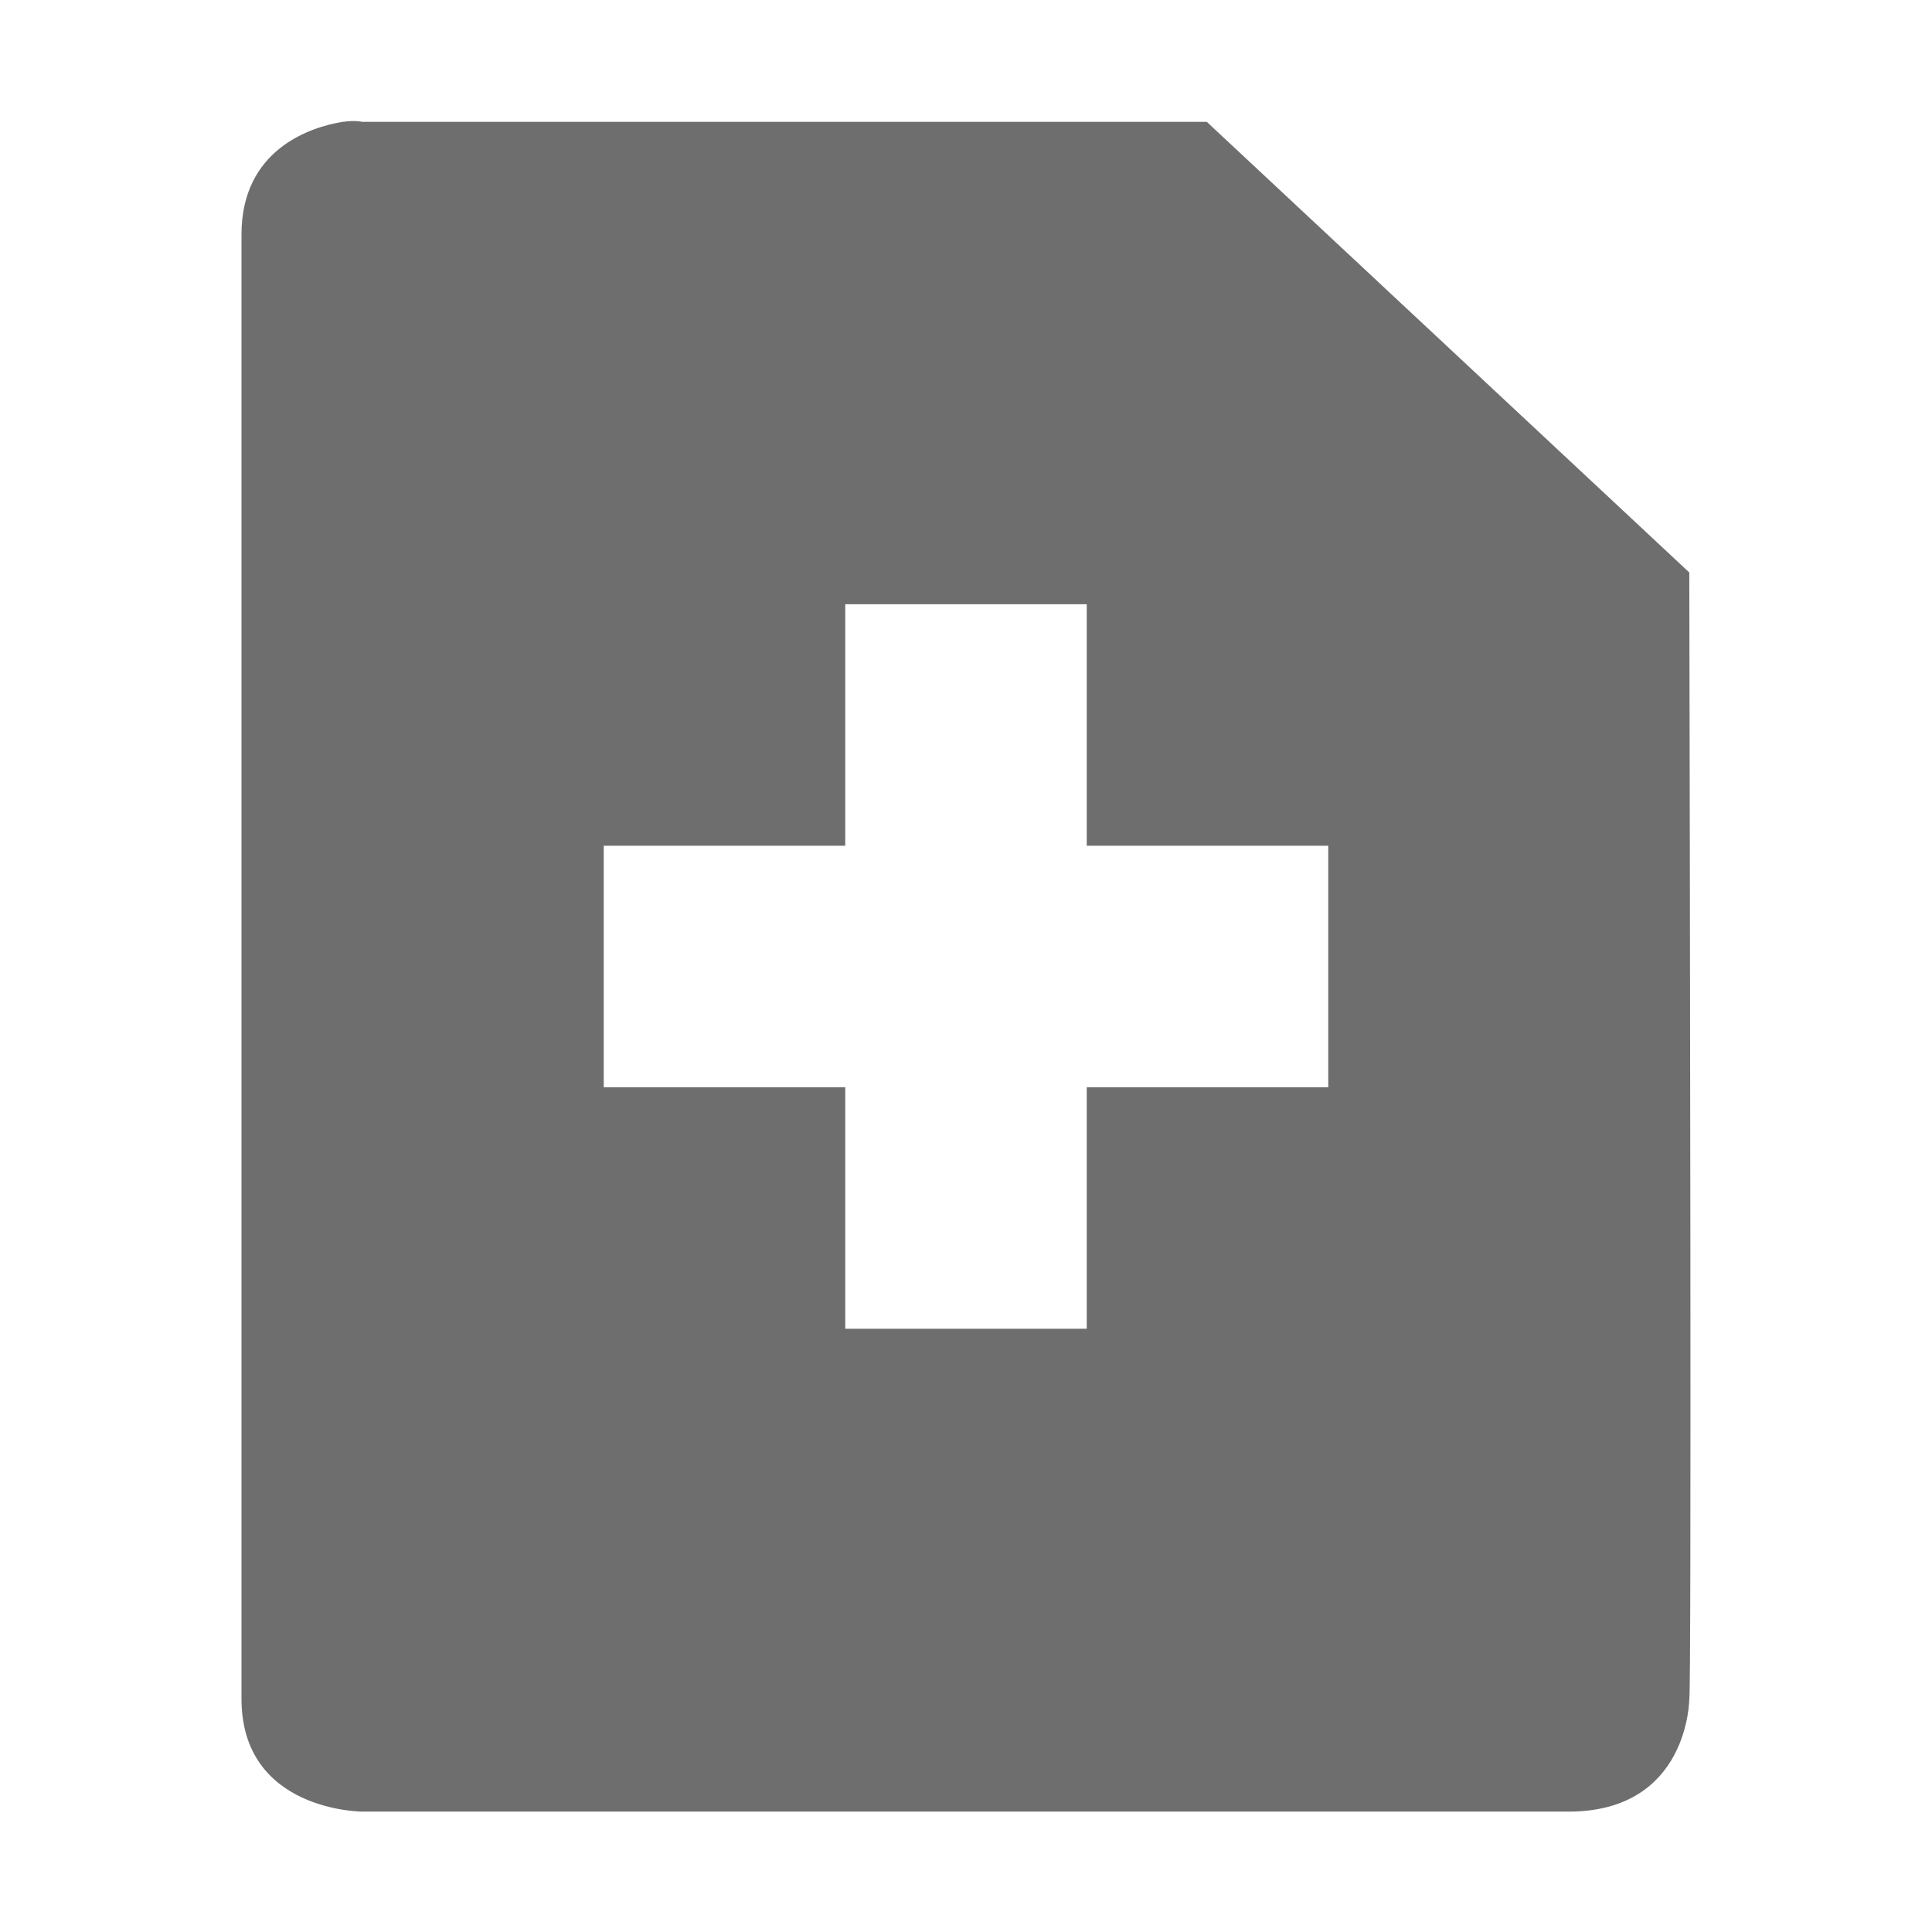
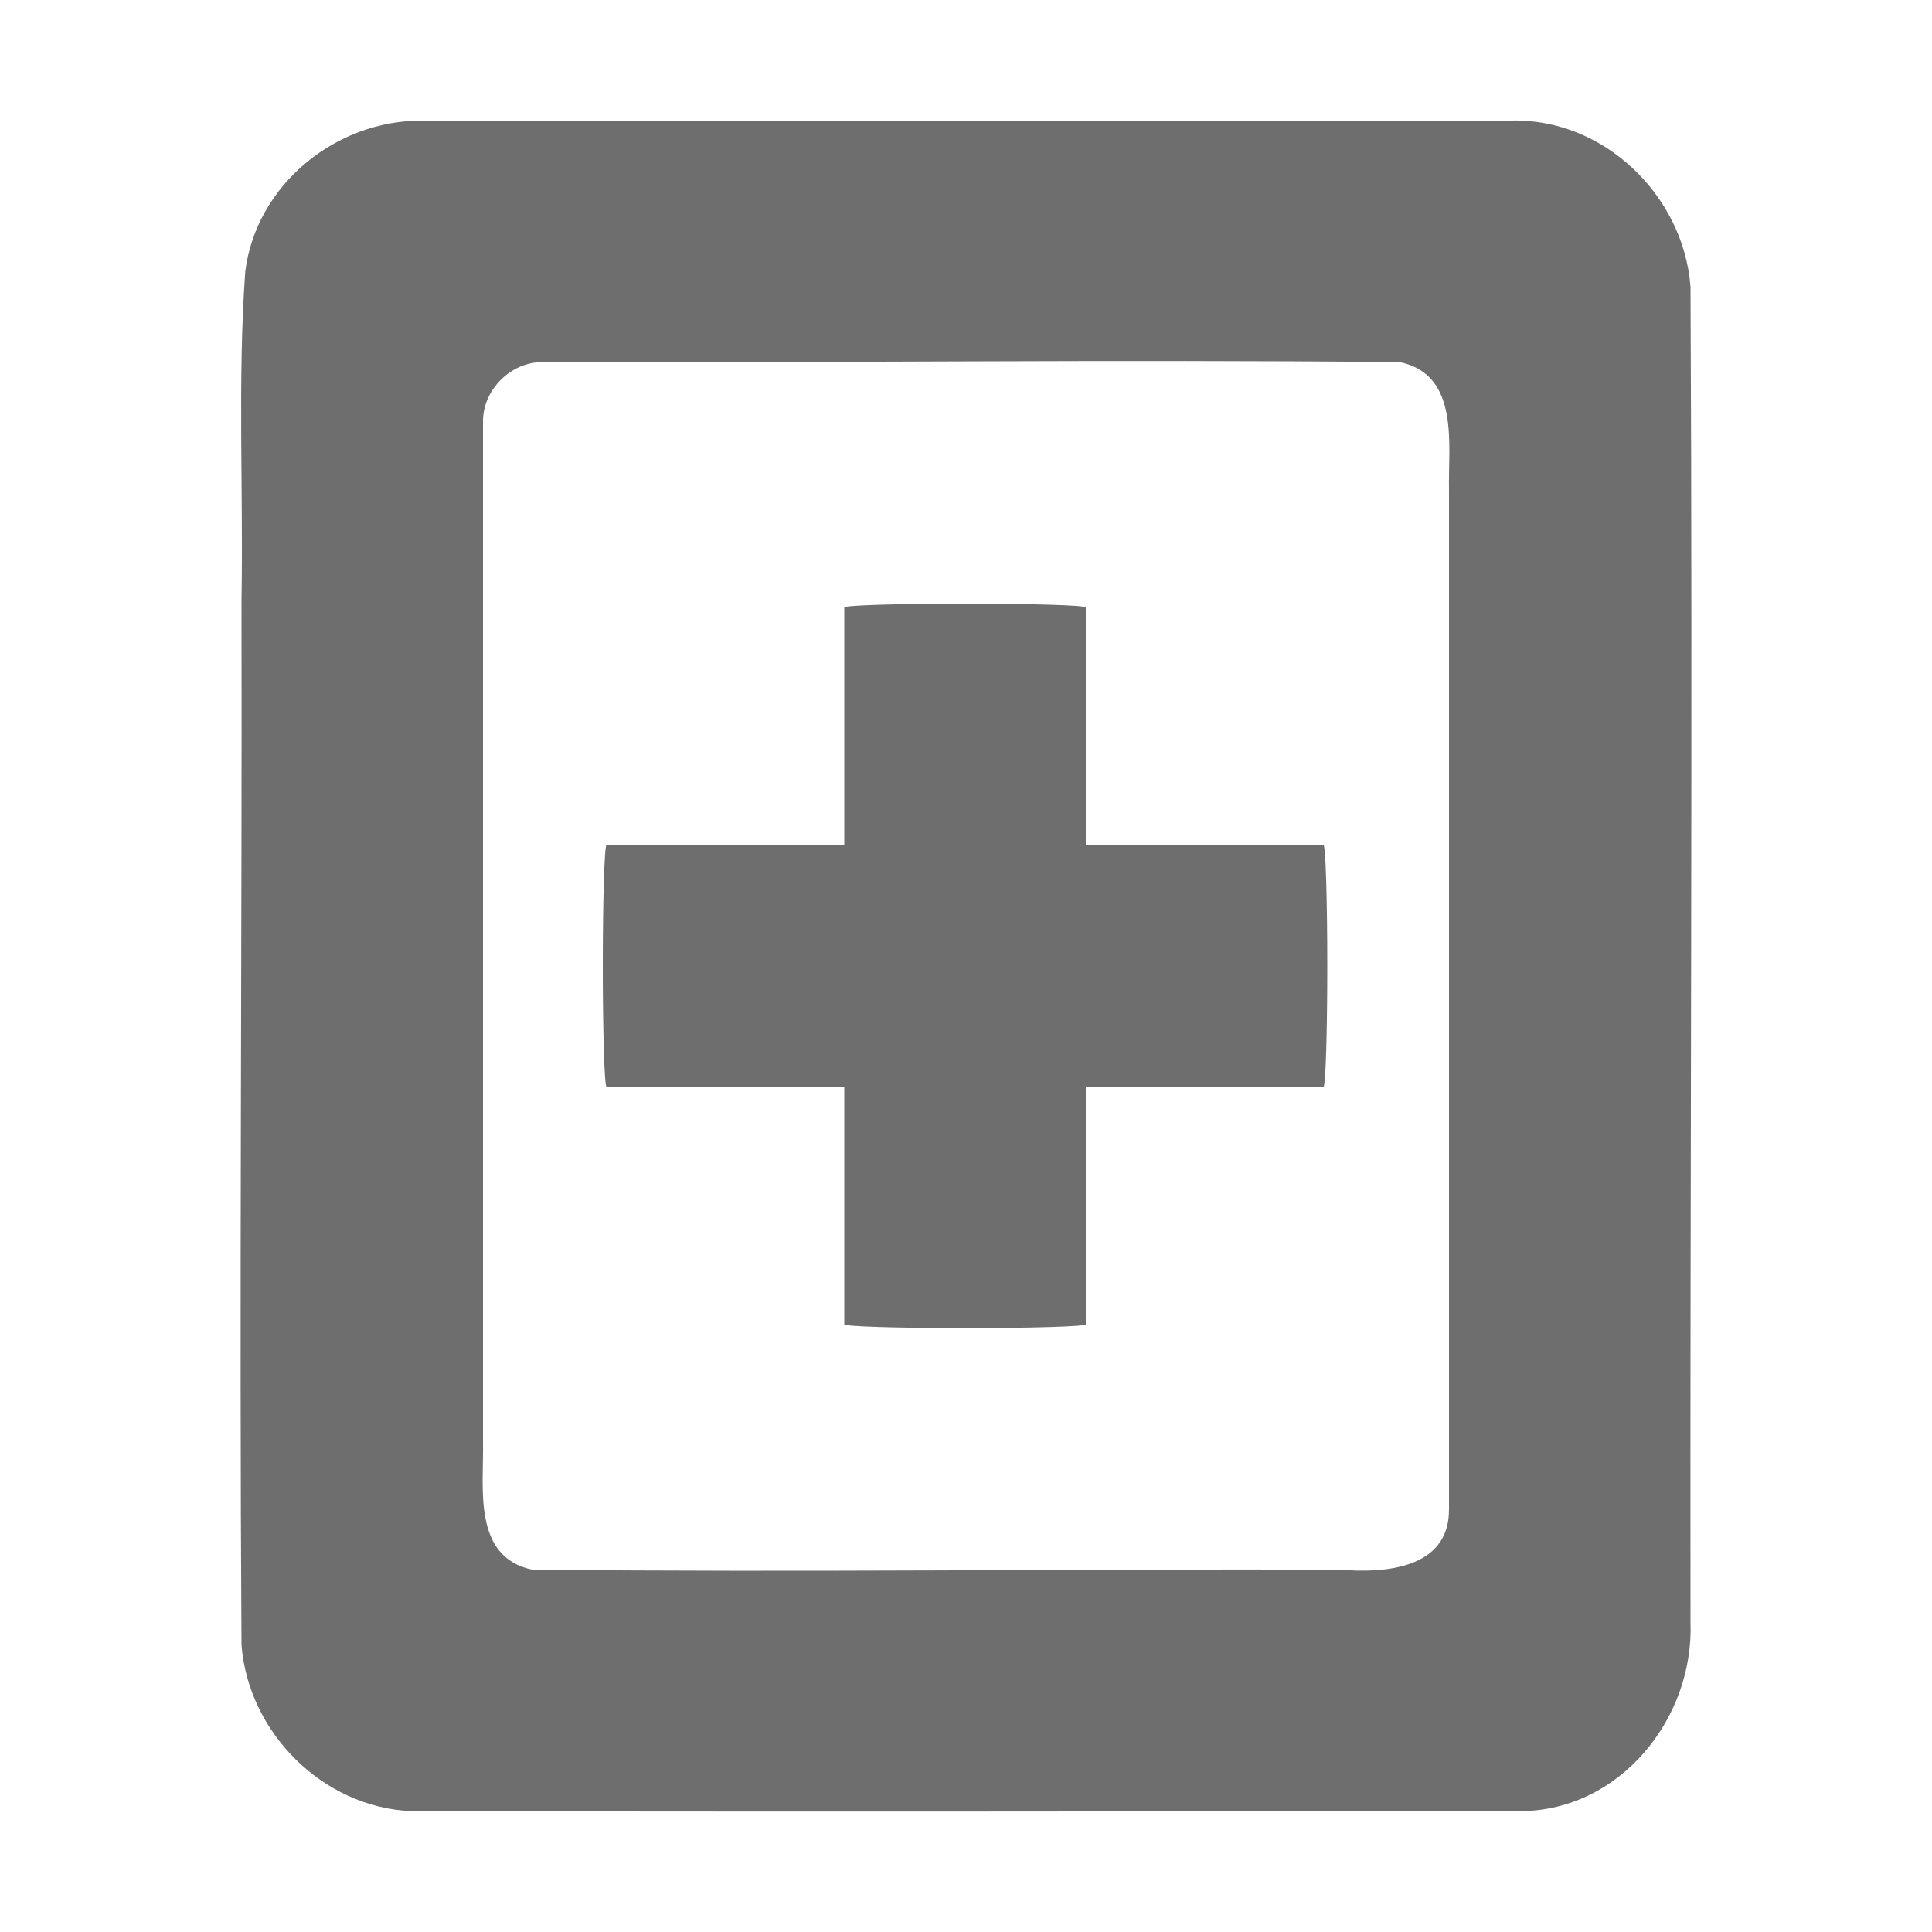
- <svg xmlns="http://www.w3.org/2000/svg" width="16" height="16" viewBox="0 0 16 16">
-   <defs>
+ <svg xmlns="http://www.w3.org/2000/svg" width="16" height="16" viewBox="0 0 16 16" version="1.1" id="svg7">
+   <defs id="defs3">
    <style id="current-color-scheme" type="text/css">
   .ColorScheme-Text { color:#6e6e6e; } .ColorScheme-Highlight { color:#5294e2; }
  </style>
  </defs>
-   <path style="fill:currentColor" class="ColorScheme-Text" d="m2.844 1.008c-0.281 0.044-0.844 0.234-0.844 0.934v12.127c0 0.933 1 0.934 1 0.934h9.99c0.999 0 1-0.934 1-0.934 0.019-0.043 0.005-6.952 0-9.328l-3.996-3.732h-6.994s-0.062-0.015-0.156 0zm4.156 3.996h2v2h2v2h-2v2h-2v-2h-2v-2h2v-2z" />
+   <path style="display:inline;opacity:1;fill:#6e6e6e;fill-opacity:1;stroke:none" d="m 3.5,0.999 c -0.716,-0.007 -1.379,0.53 -1.469,1.25 -0.064,0.894 -0.015,1.821 -0.031,2.719 0.005,2.889 -0.019,5.768 0,8.656 0.057,0.724 0.672,1.344 1.406,1.375 3.062,0.007 6.126,0.002 9.188,0 C 13.416,14.994 14.029,14.232 14,13.436 13.995,9.754 14.019,6.056 14,2.374 13.942,1.614 13.274,0.97 12.5,0.999 Z m 1,2 c 2.367,0.007 4.728,-0.024 7.094,0 0.497,0.106 0.398,0.685 0.406,1.062 V 12.499 c 0.003,0.495 -0.536,0.532 -0.906,0.5 -2.232,-0.007 -4.457,0.024 -6.688,0 -0.497,-0.106 -0.398,-0.685 -0.406,-1.062 V 3.499 c -0.006,-0.269 0.231,-0.506 0.5,-0.5 z m 3.492,2 c -0.554,0 -1,0.014 -1,0.031 v 1.969 h -1.969 c -0.017,0 -0.031,0.446 -0.031,1 0,0.554 0.014,1 0.031,1 h 1.969 v 1.969 c 0,0.017 0.446,0.031 1,0.031 0.554,0 1,-0.014 1,-0.031 V 8.999 h 1.969 c 0.017,0 0.031,-0.446 0.031,-1 0,-0.554 -0.014,-1 -0.031,-1 H 8.992 v -1.969 c 0,-0.017 -0.446,-0.031 -1,-0.031 z" id="path4102" />
</svg>
